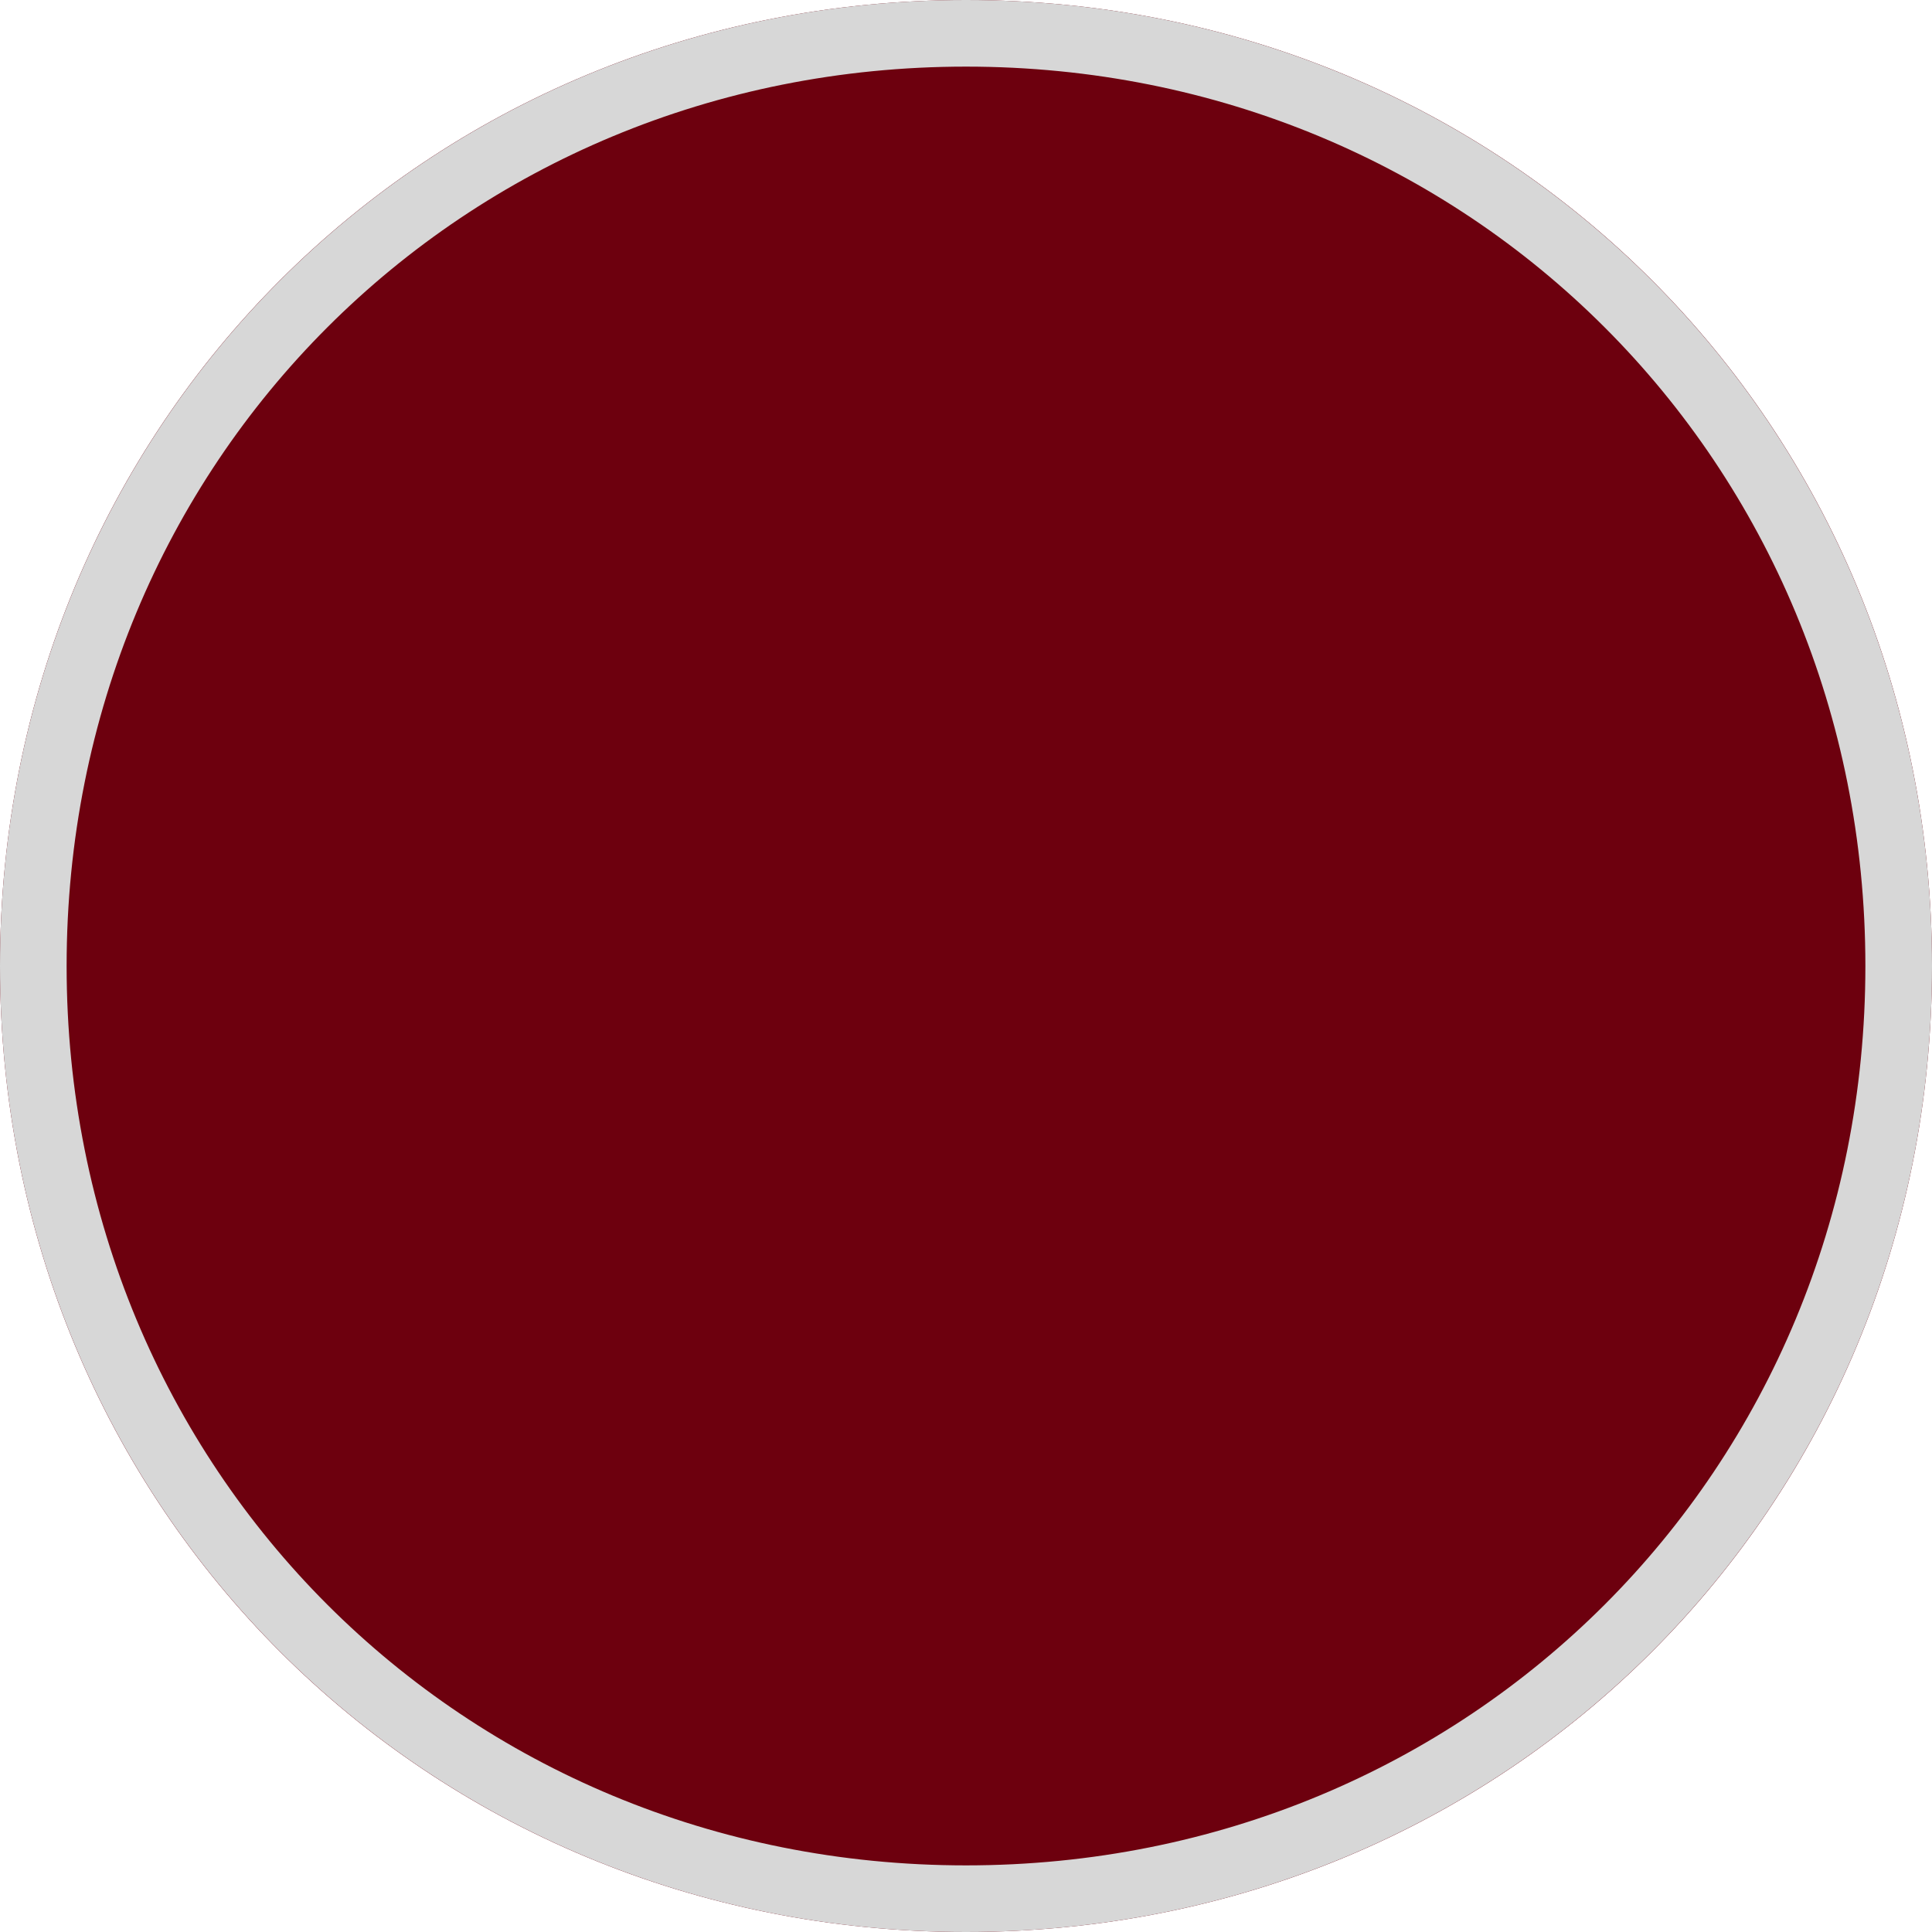
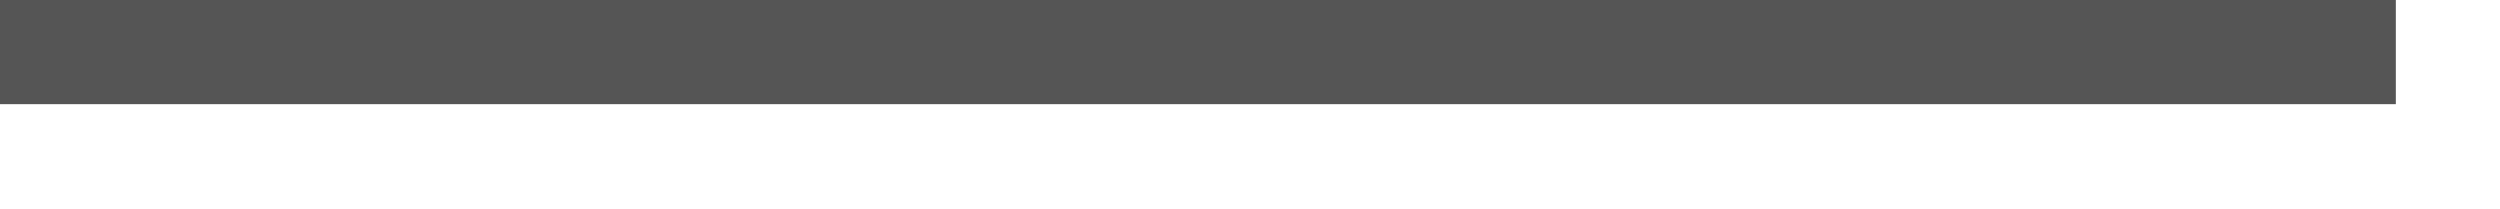
- <svg xmlns="http://www.w3.org/2000/svg" version="1.1" width="29px" height="29px">
-   <g>
-     <path d="M 14.5 0  C 22.62 0  29 6.38  29 14.5  C 29 22.62  22.62 29  14.5 29  C 6.38 29  0 22.62  0 14.5  C 0 6.38  6.38 0  14.5 0  Z " fill-rule="nonzero" fill="#6d000e" stroke="none" />
-     <path d="M 14.5 0.5  C 22.34 0.5  28.5 6.66  28.5 14.5  C 28.5 22.34  22.34 28.5  14.5 28.5  C 6.66 28.5  0.5 22.34  0.5 14.5  C 0.5 6.66  6.66 0.5  14.5 0.5  Z " stroke-width="1" stroke="#d7d7d7" fill="none" />
+ <svg xmlns="http://www.w3.org/2000/svg" version="1.1" width="24px" height="2px">
+   <g transform="matrix(1 0 0 1 -205 -398 )">
+     <path d="M 205 398.5  L 228 398.5  " stroke-width="1" stroke="#555555" fill="none" />
  </g>
</svg>
